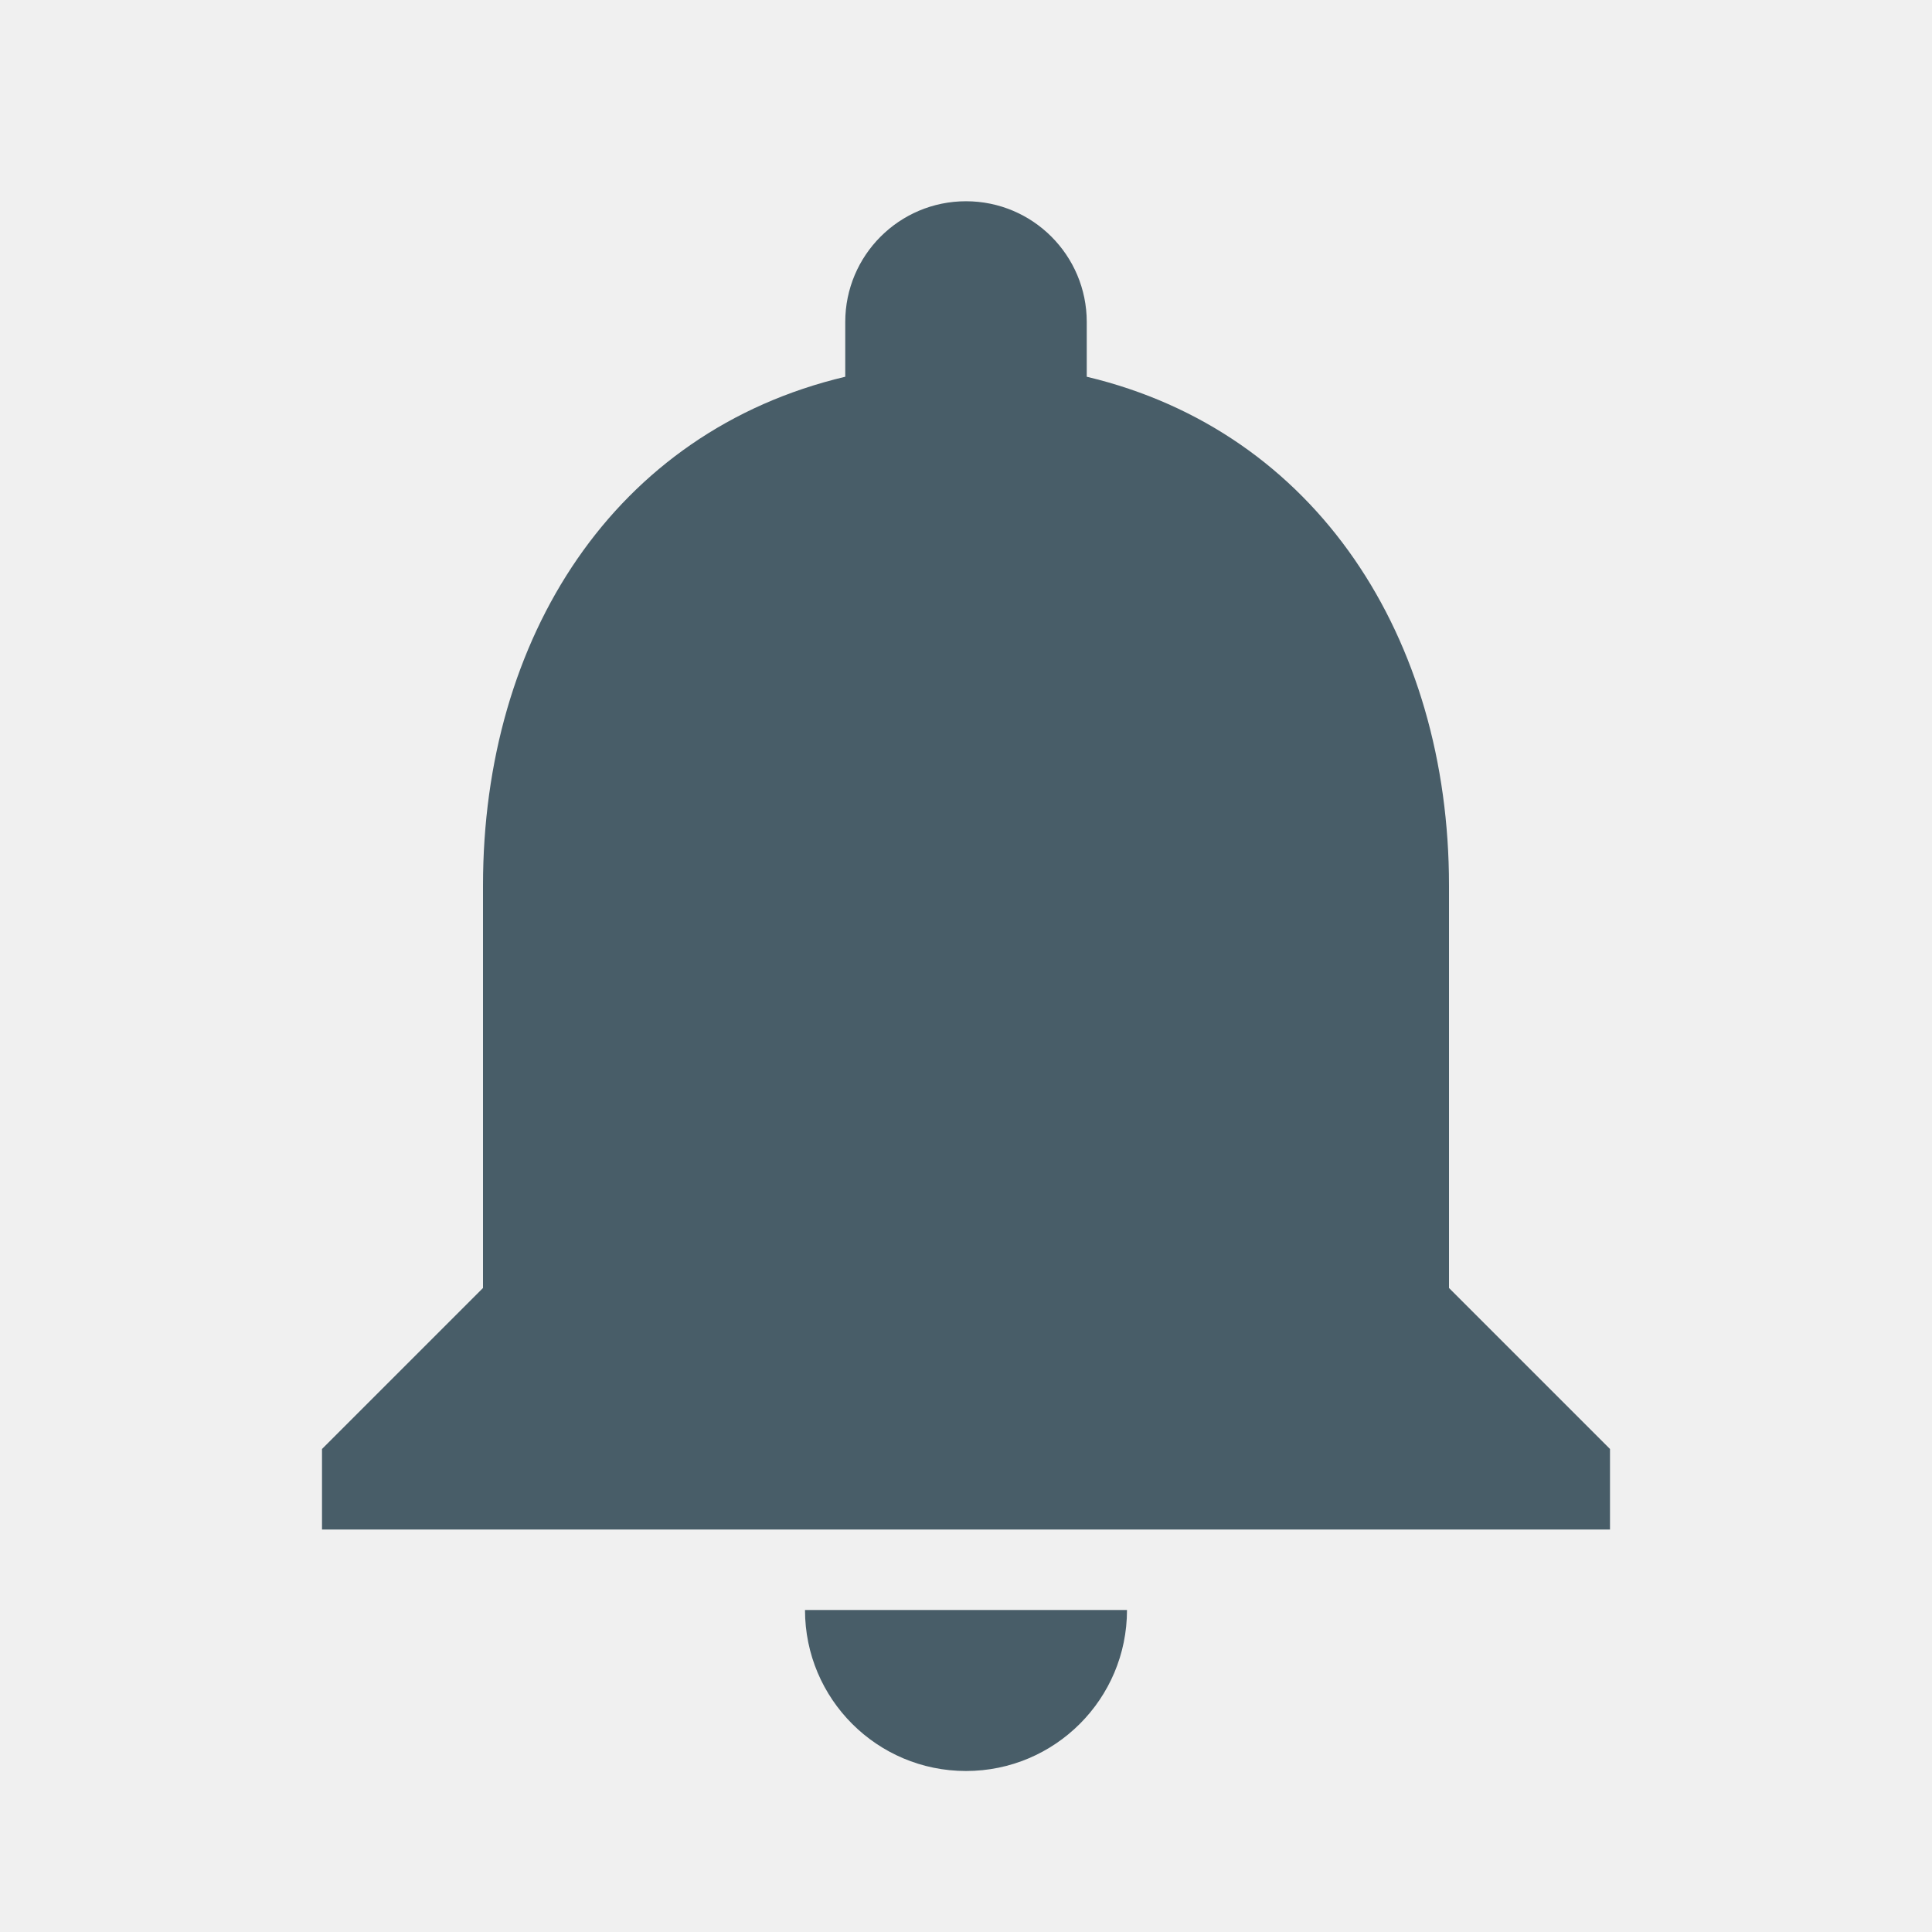
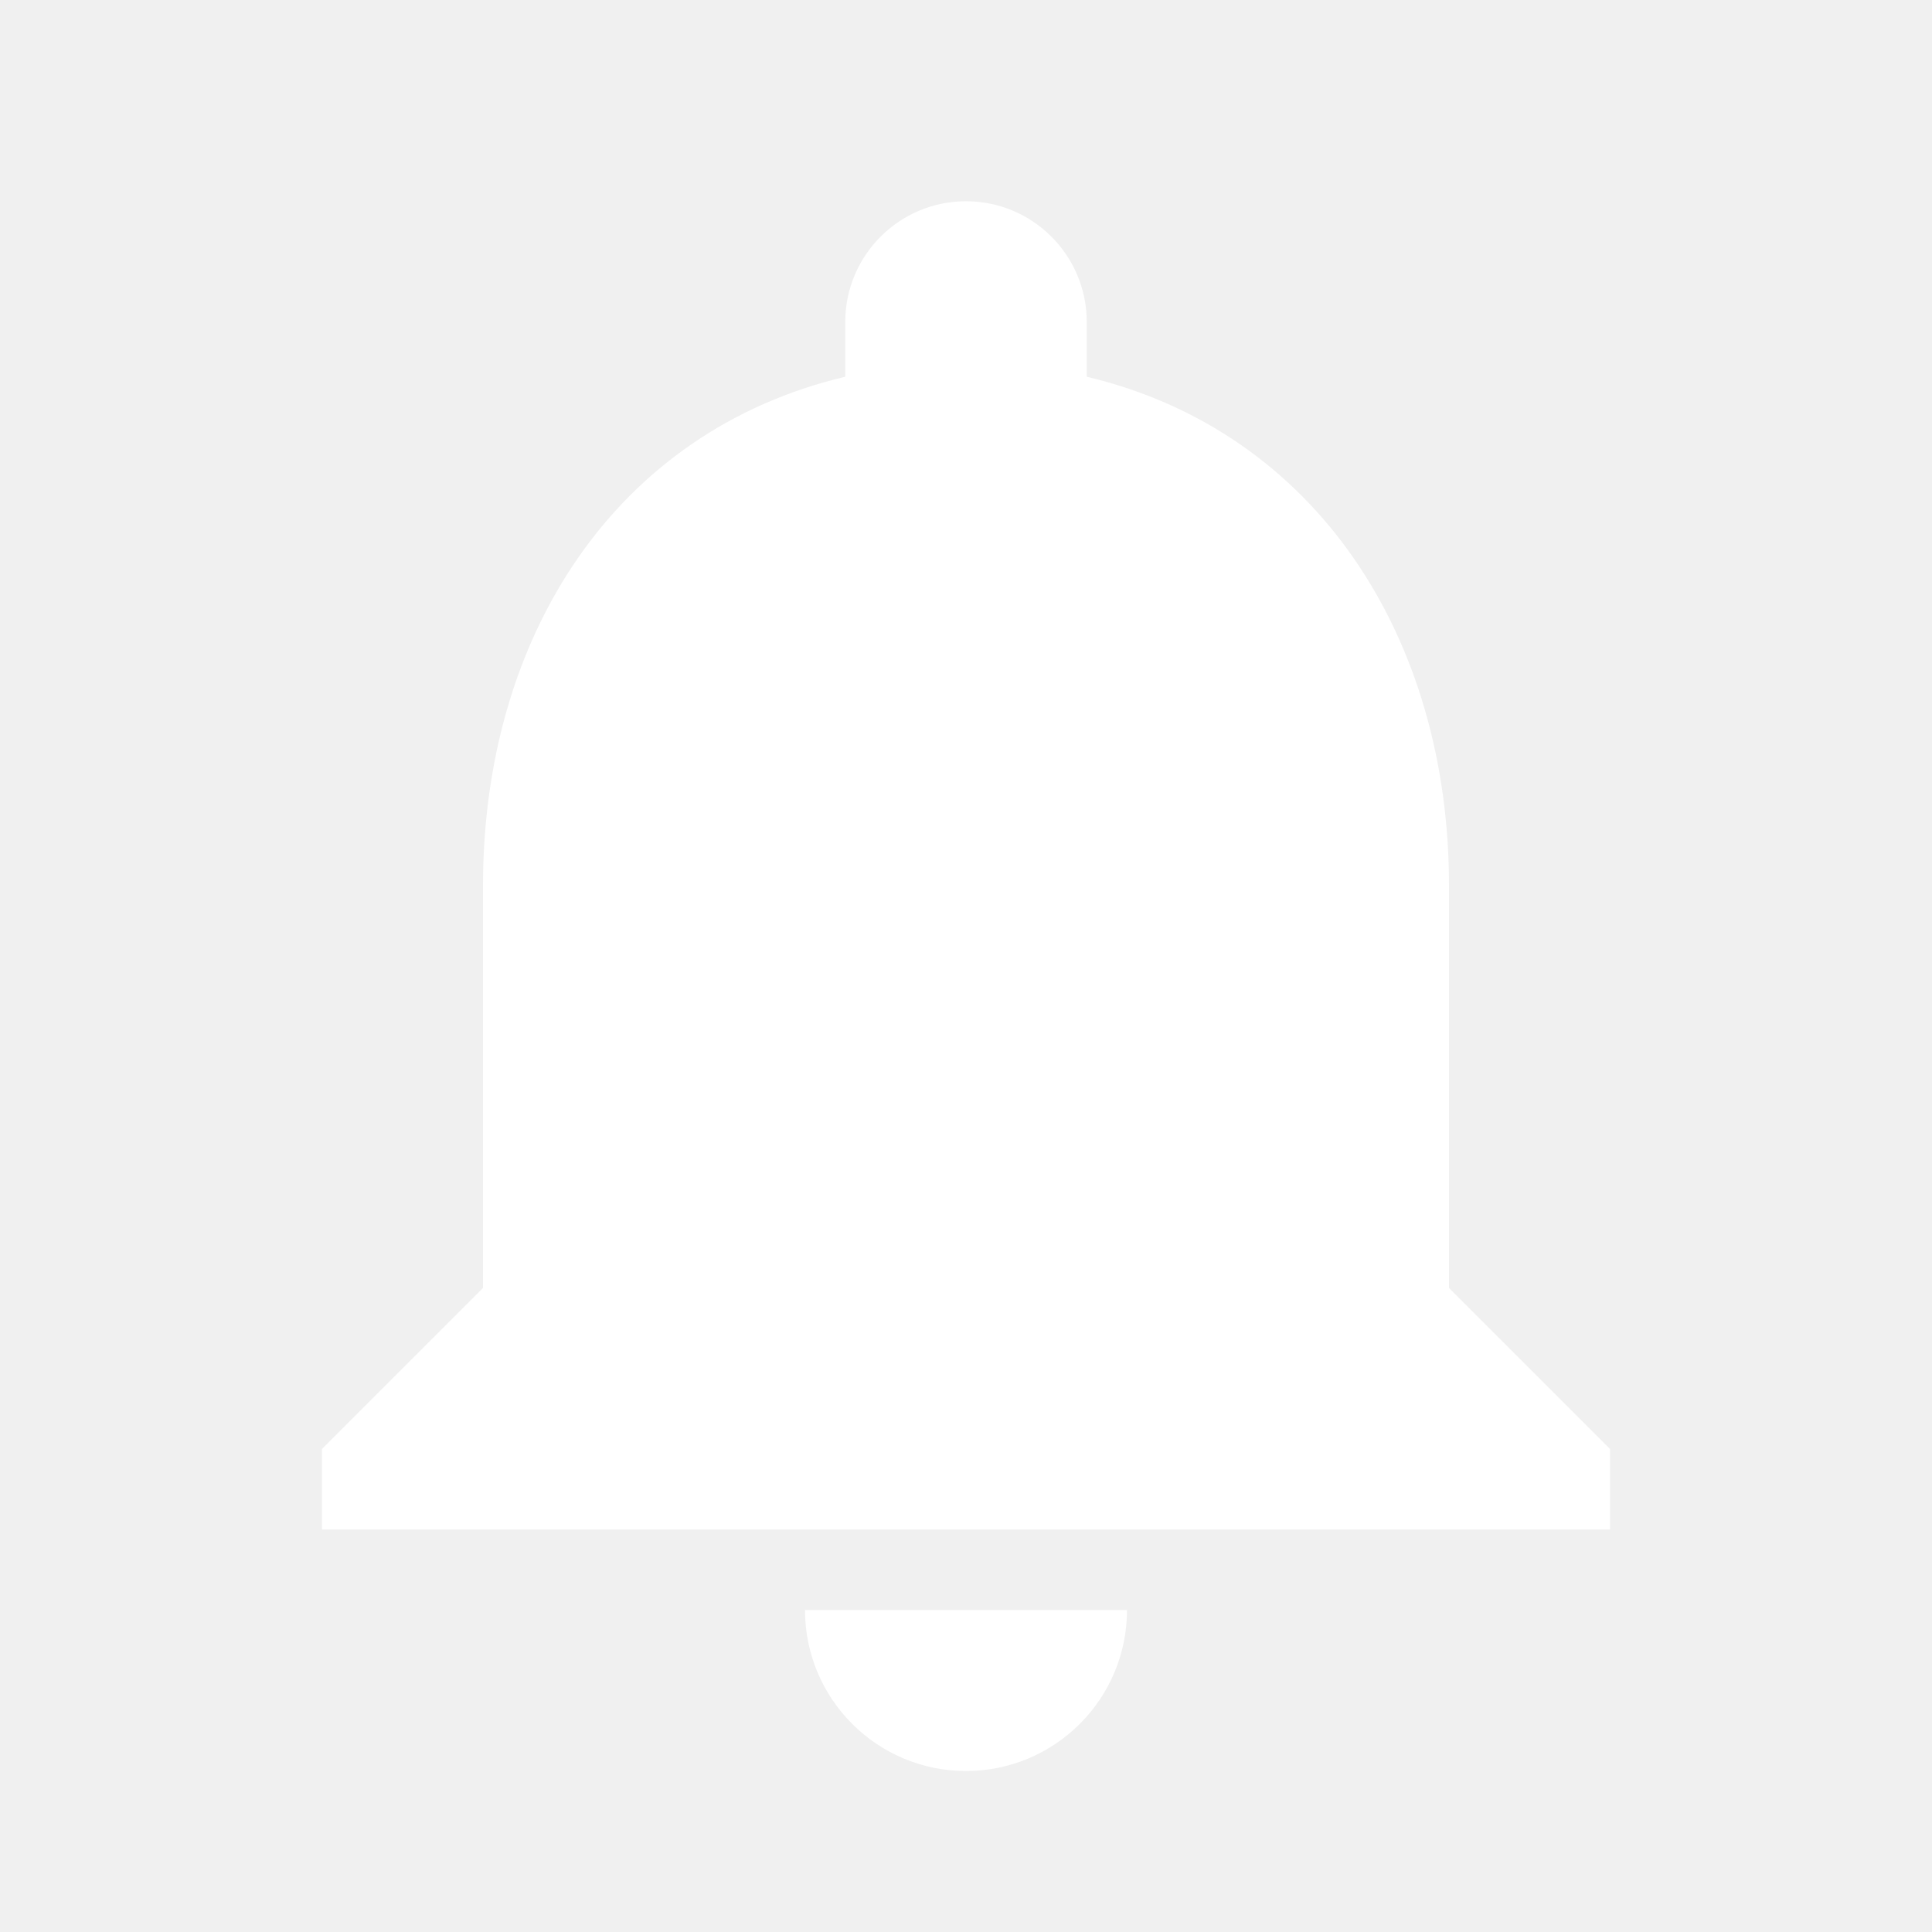
- <svg xmlns="http://www.w3.org/2000/svg" fill="#485d68" version="1.1" width="24" height="24" viewBox="0 0 24 24">
+ <svg xmlns="http://www.w3.org/2000/svg" fill="#fff" version="1.1" width="24" height="24" viewBox="0 0 24 24">
  <path d="M12,22A2,2 0 0,0 14,20H10A2,2 0 0,0 12,22M18,16V11C18,7.93 16.36,5.36 13.5,4.68V4A1.5,1.5 0 0,0 12,2.5A1.5,1.5 0 0,0 10.5,4V4.68C7.63,5.36 6,7.92 6,11V16L4,18V19H20V18L18,16Z" />
</svg>
